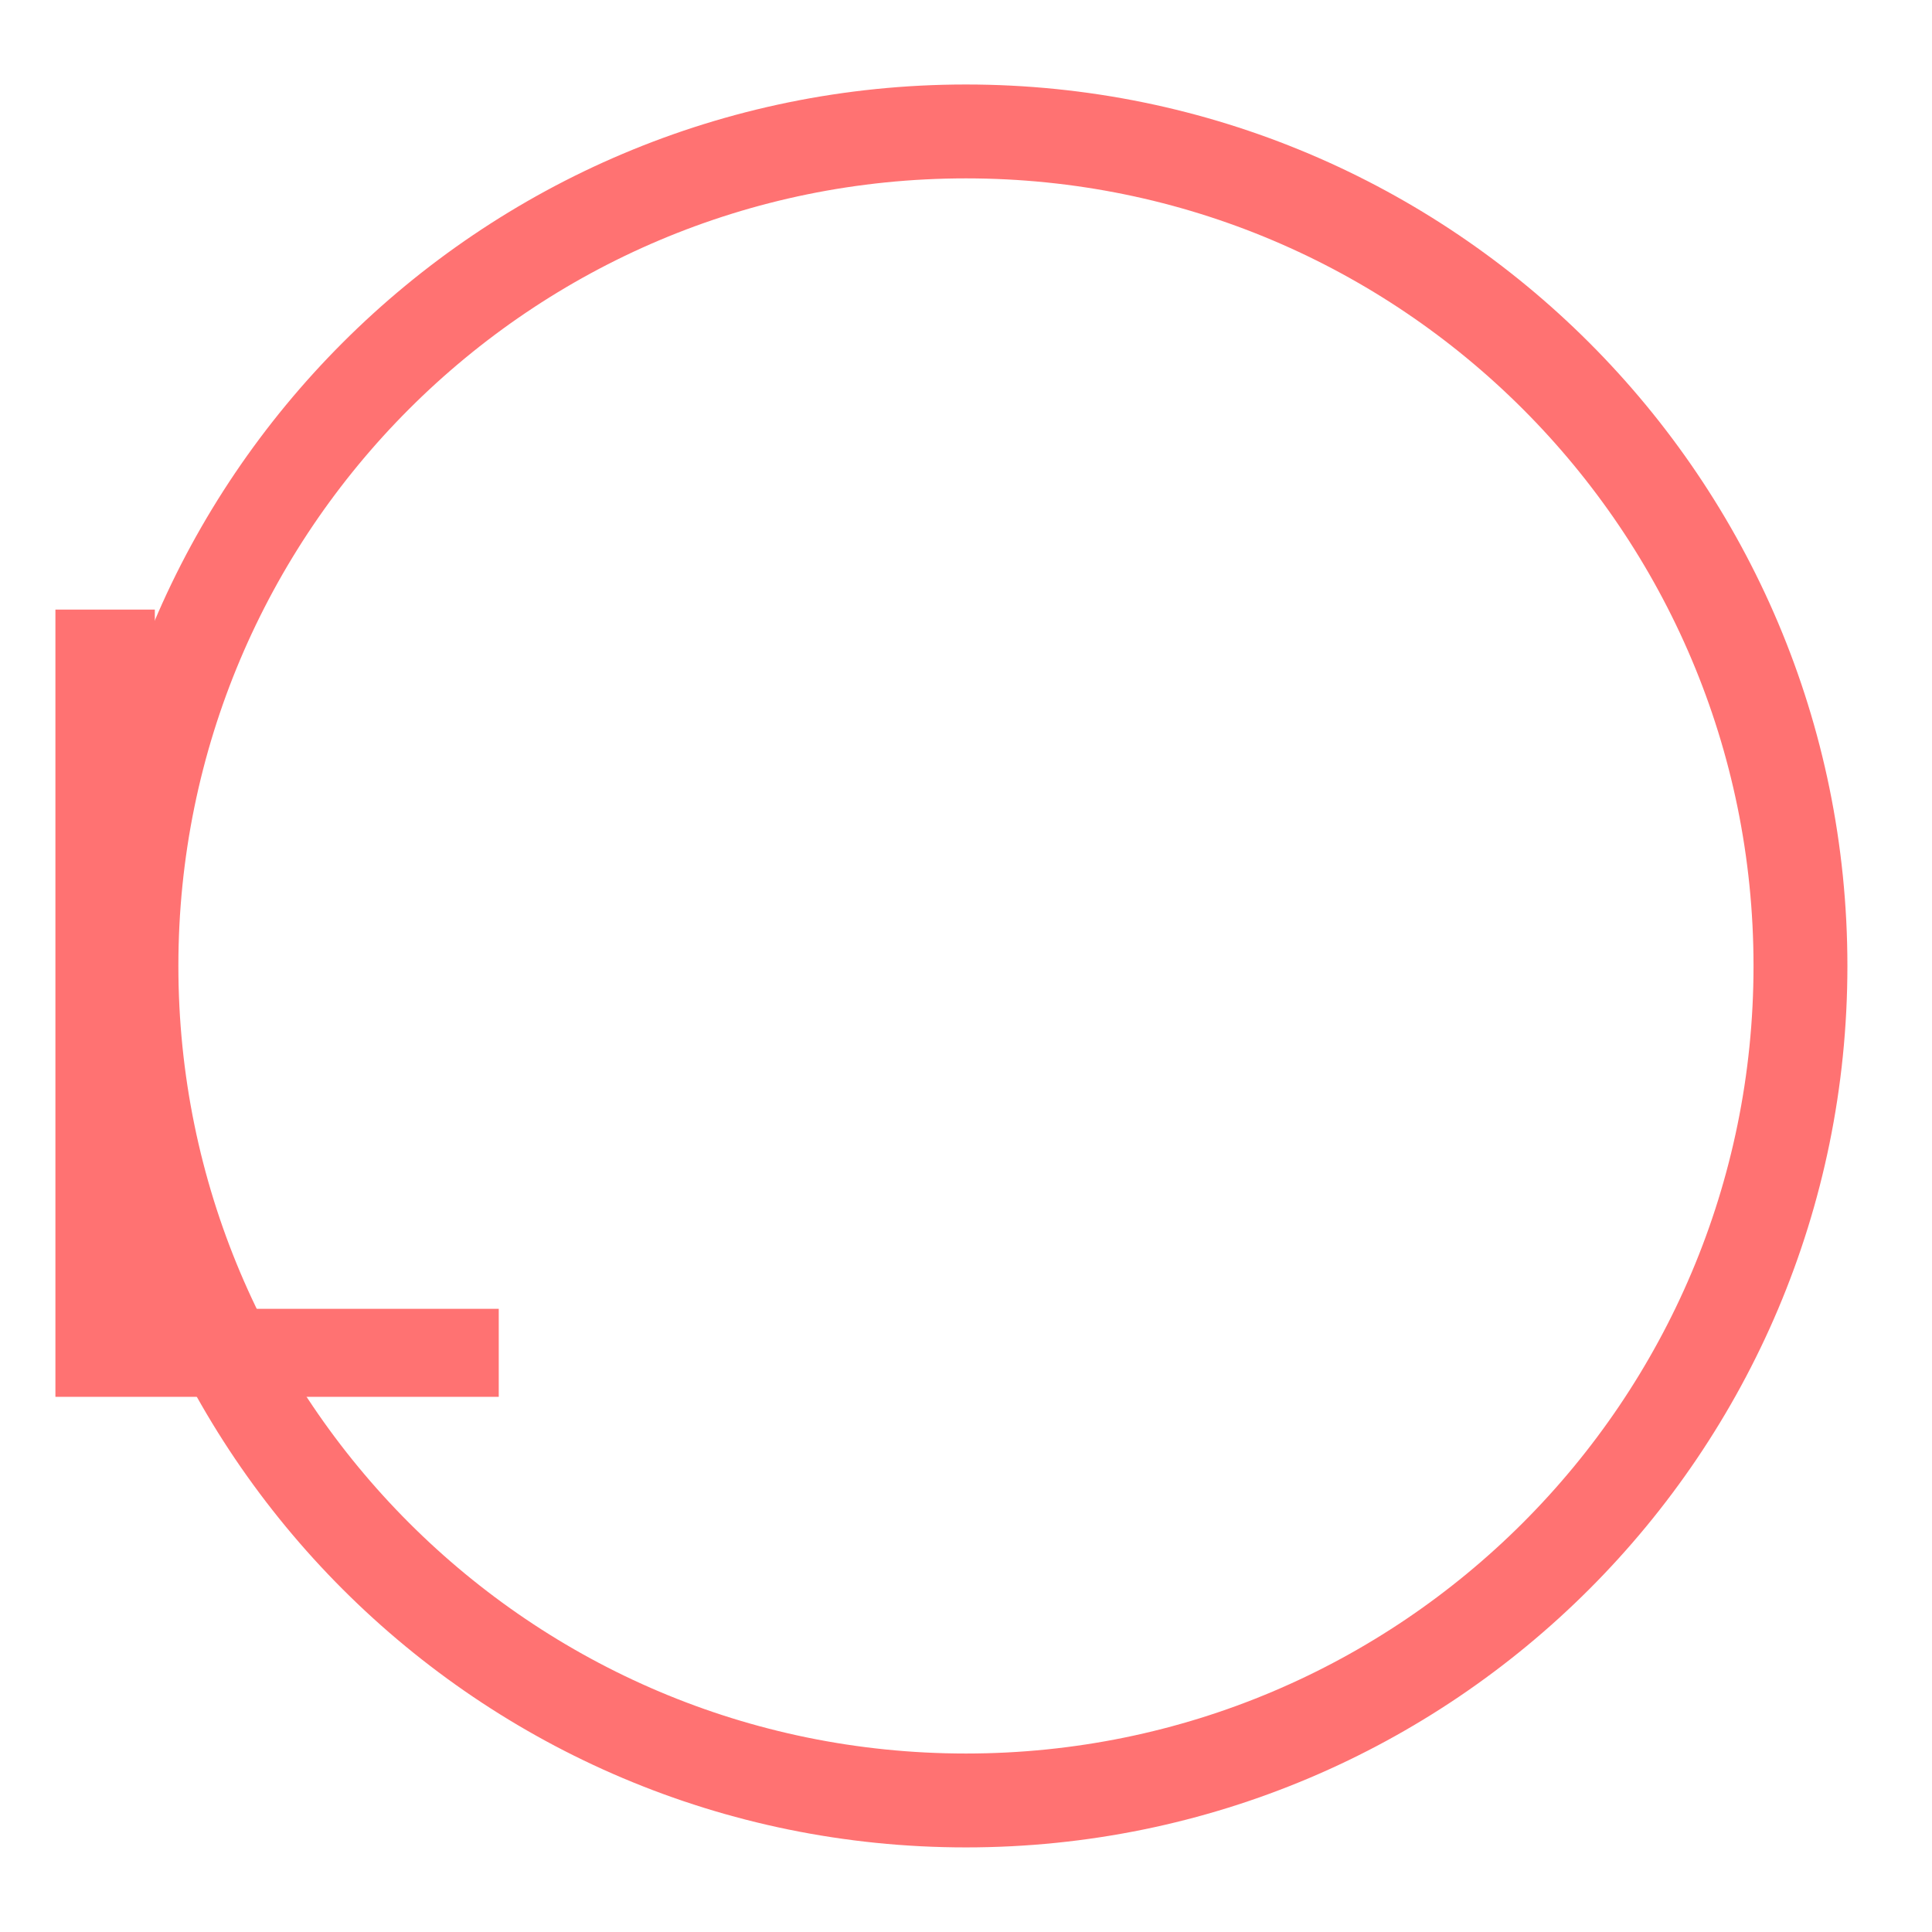
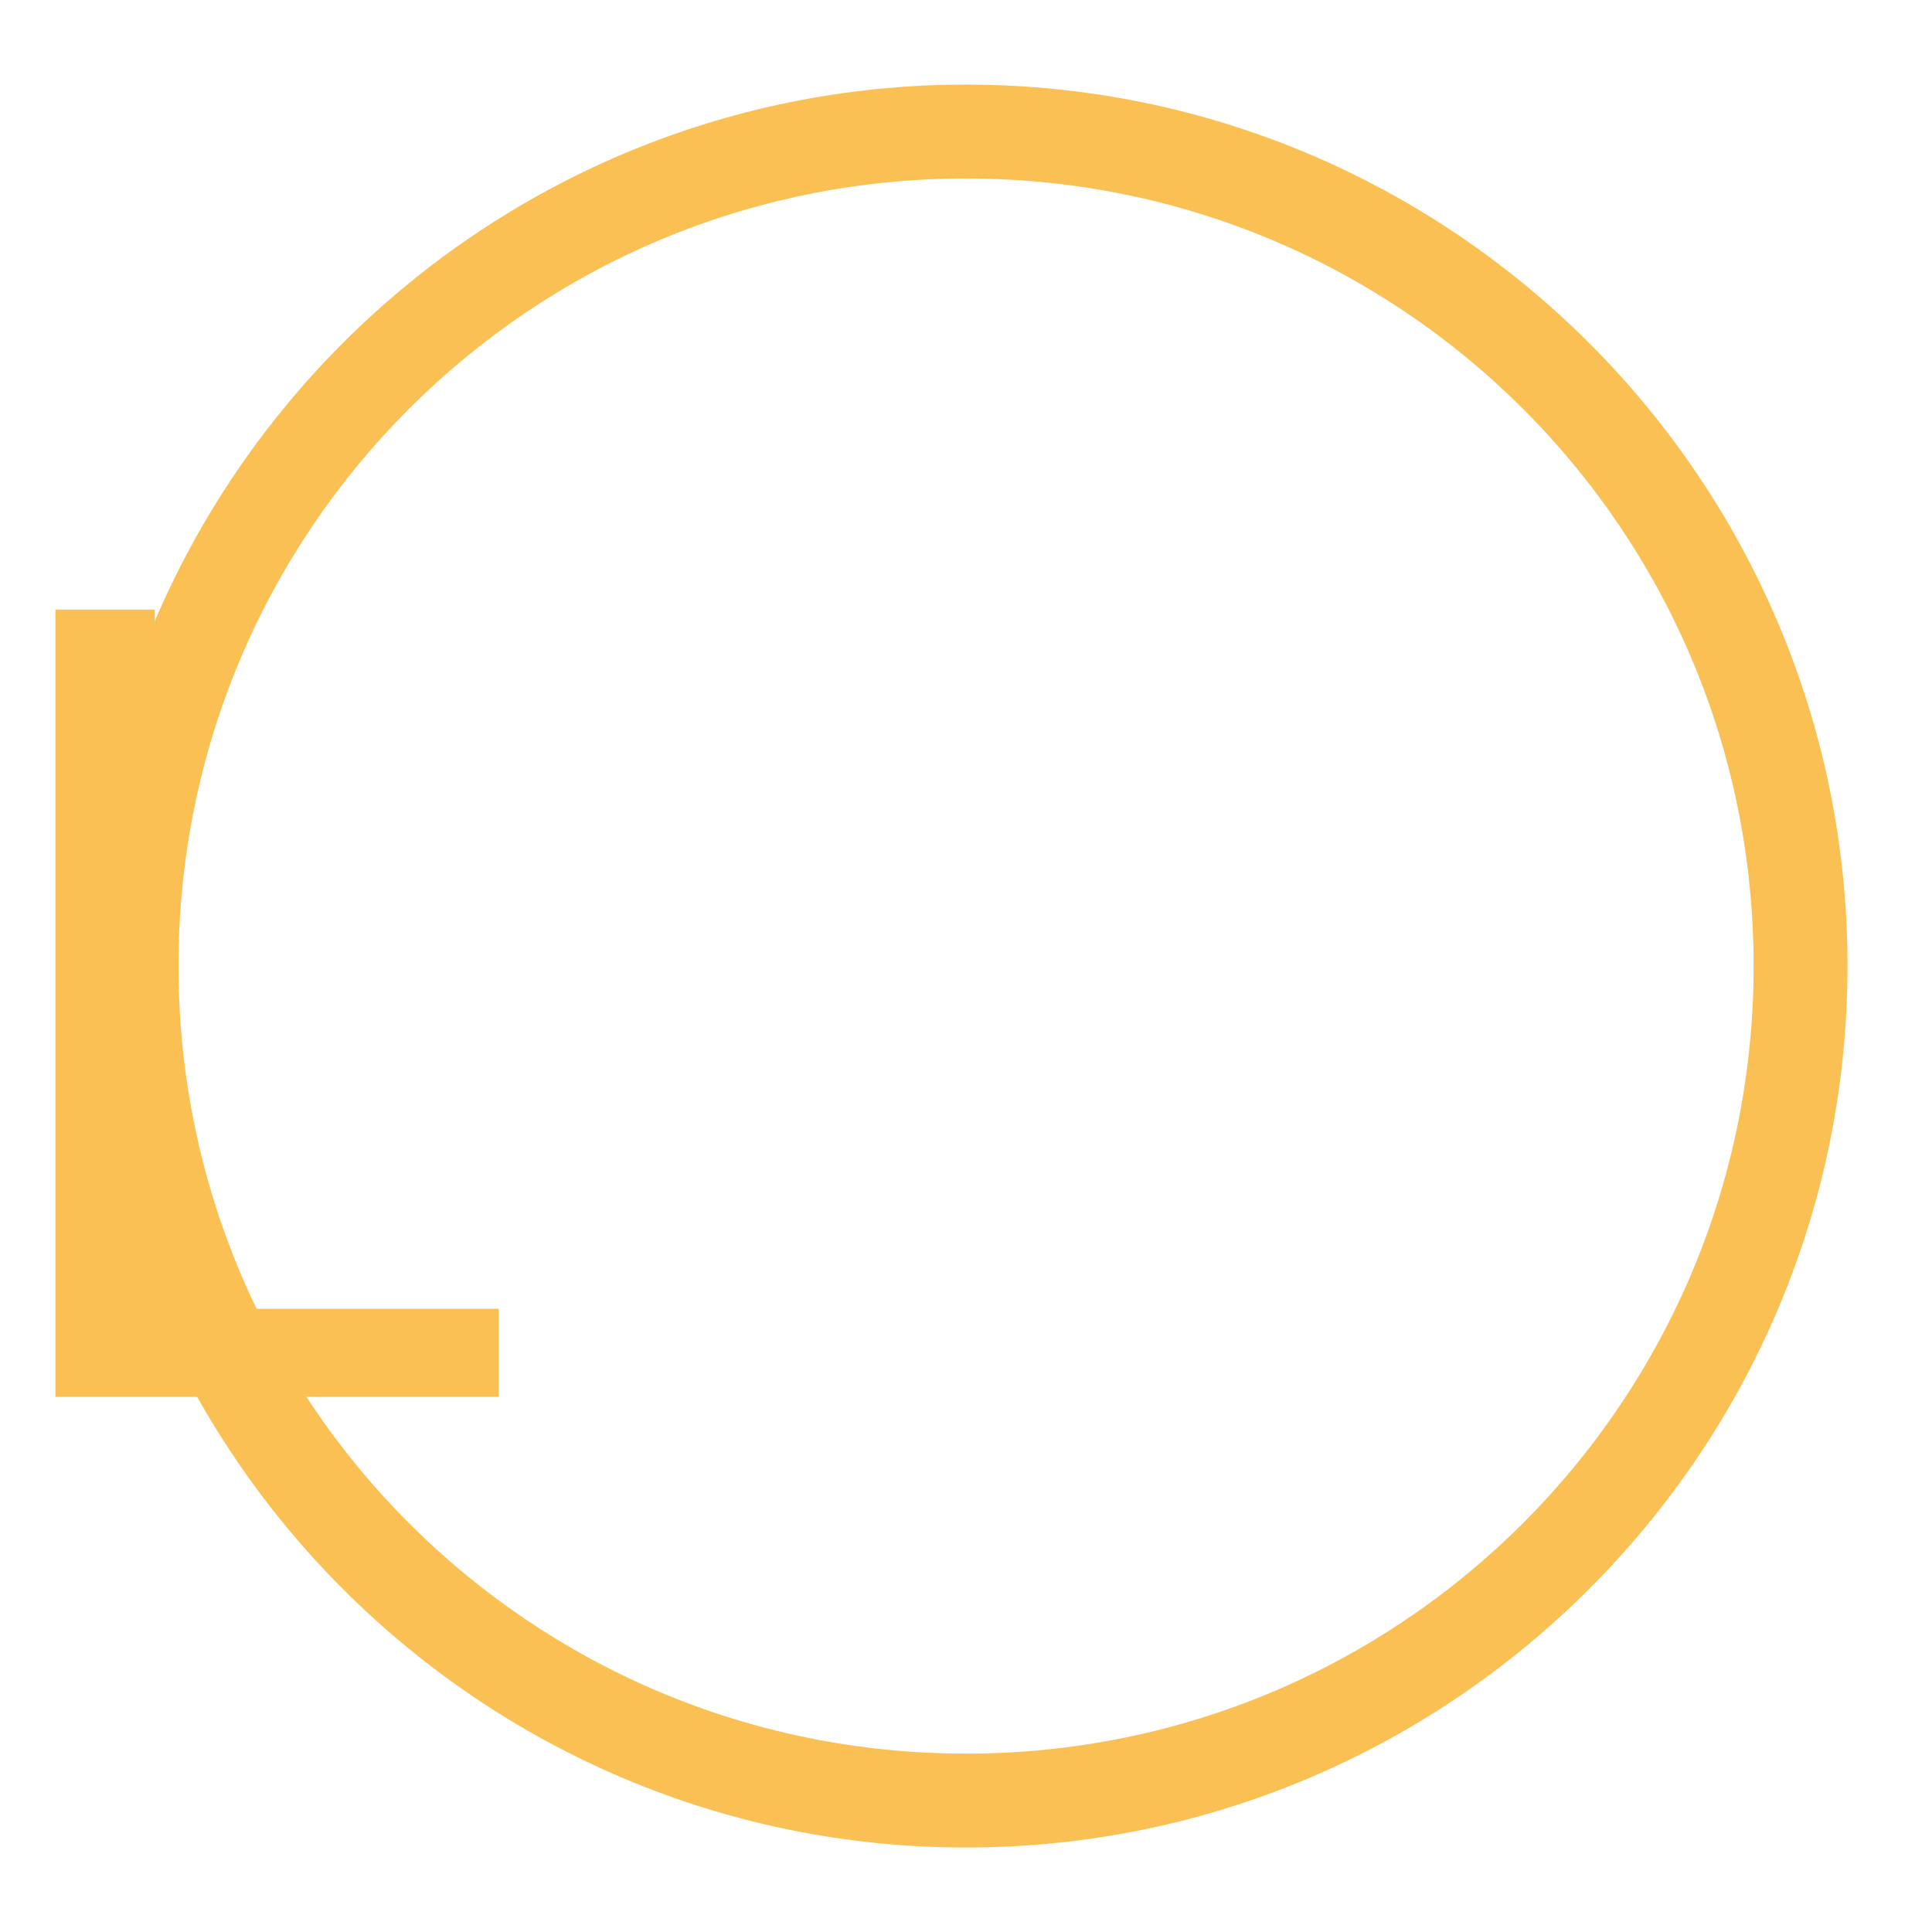
<svg xmlns="http://www.w3.org/2000/svg" width="70" height="70" viewBox="0 0 18.521 18.521" version="1.1" id="svg1">
  <defs id="defs1" />
  <g id="layer1">
-     <text xml:space="preserve" style="font-weight:600;font-size:10.583px;line-height:1.1;font-family:Roboto;-inkscape-font-specification:'Roboto Semi-Bold';text-align:center;text-decoration-color:#000000;letter-spacing:0px;word-spacing:0px;text-anchor:middle;fill:#ff7272;fill-opacity:1;stroke-width:1.01;stroke-linecap:round;stroke-dashoffset:0.529;paint-order:markers stroke fill" x="8.864" y="13.393" id="text1">
-       <tspan id="tspan1" style="font-style:normal;font-variant:normal;font-weight:normal;font-stretch:normal;font-size:10.583px;font-family:Comfortaa;-inkscape-font-specification:Comfortaa;text-align:center;text-anchor:middle;fill:#ff7272;fill-opacity:1;stroke-width:1.01" x="8.864" y="13.393">L</tspan>
+     <text xml:space="preserve" style="font-weight:600;font-size:10.583px;line-height:1.1;font-family:Roboto;-inkscape-font-specification:'Roboto Semi-Bold';text-align:center;text-decoration-color:#000000;letter-spacing:0px;word-spacing:0px;text-anchor:middle;fill:#fac054;fill-opacity:1;stroke-width:1.01;stroke-linecap:round;stroke-dashoffset:0.529;paint-order:markers stroke fill" x="8.864" y="13.393" id="text1">
+       <tspan id="tspan1" style="font-style:normal;font-variant:normal;font-weight:normal;font-stretch:normal;font-size:10.583px;font-family:Comfortaa;-inkscape-font-specification:Comfortaa;text-align:center;text-anchor:middle;fill:#fac054;fill-opacity:1;stroke-width:1.01" x="8.864" y="13.393">L</tspan>
    </text>
-     <circle style="fill:none;stroke:#ff7272;stroke-width:0.9;stroke-linecap:round;stroke-dasharray:none;stroke-dashoffset:0.529;stroke-opacity:1;paint-order:markers stroke fill" id="path1" cx="9.26" cy="9.26" r="8" />
+     <path style="color:#000000;fill:#fac054;stroke-linecap:round;stroke-dashoffset:0.529;-inkscape-stroke:none;paint-order:markers stroke fill;fill-opacity:1" d="m 9.26,0.811 c -4.661,0 -8.449,3.788 -8.449,8.449 0,4.661 3.788,8.451 8.449,8.451 4.661,0 8.451,-3.79 8.451,-8.451 0,-4.661 -3.79,-8.449 -8.451,-8.449 z m 0,0.9 c 4.175,0 7.551,3.374 7.551,7.549 0,4.175 -3.376,7.551 -7.551,7.551 -4.175,0 -7.549,-3.376 -7.549,-7.551 0,-4.175 3.374,-7.549 7.549,-7.549 z" id="path1" />
  </g>
</svg>
